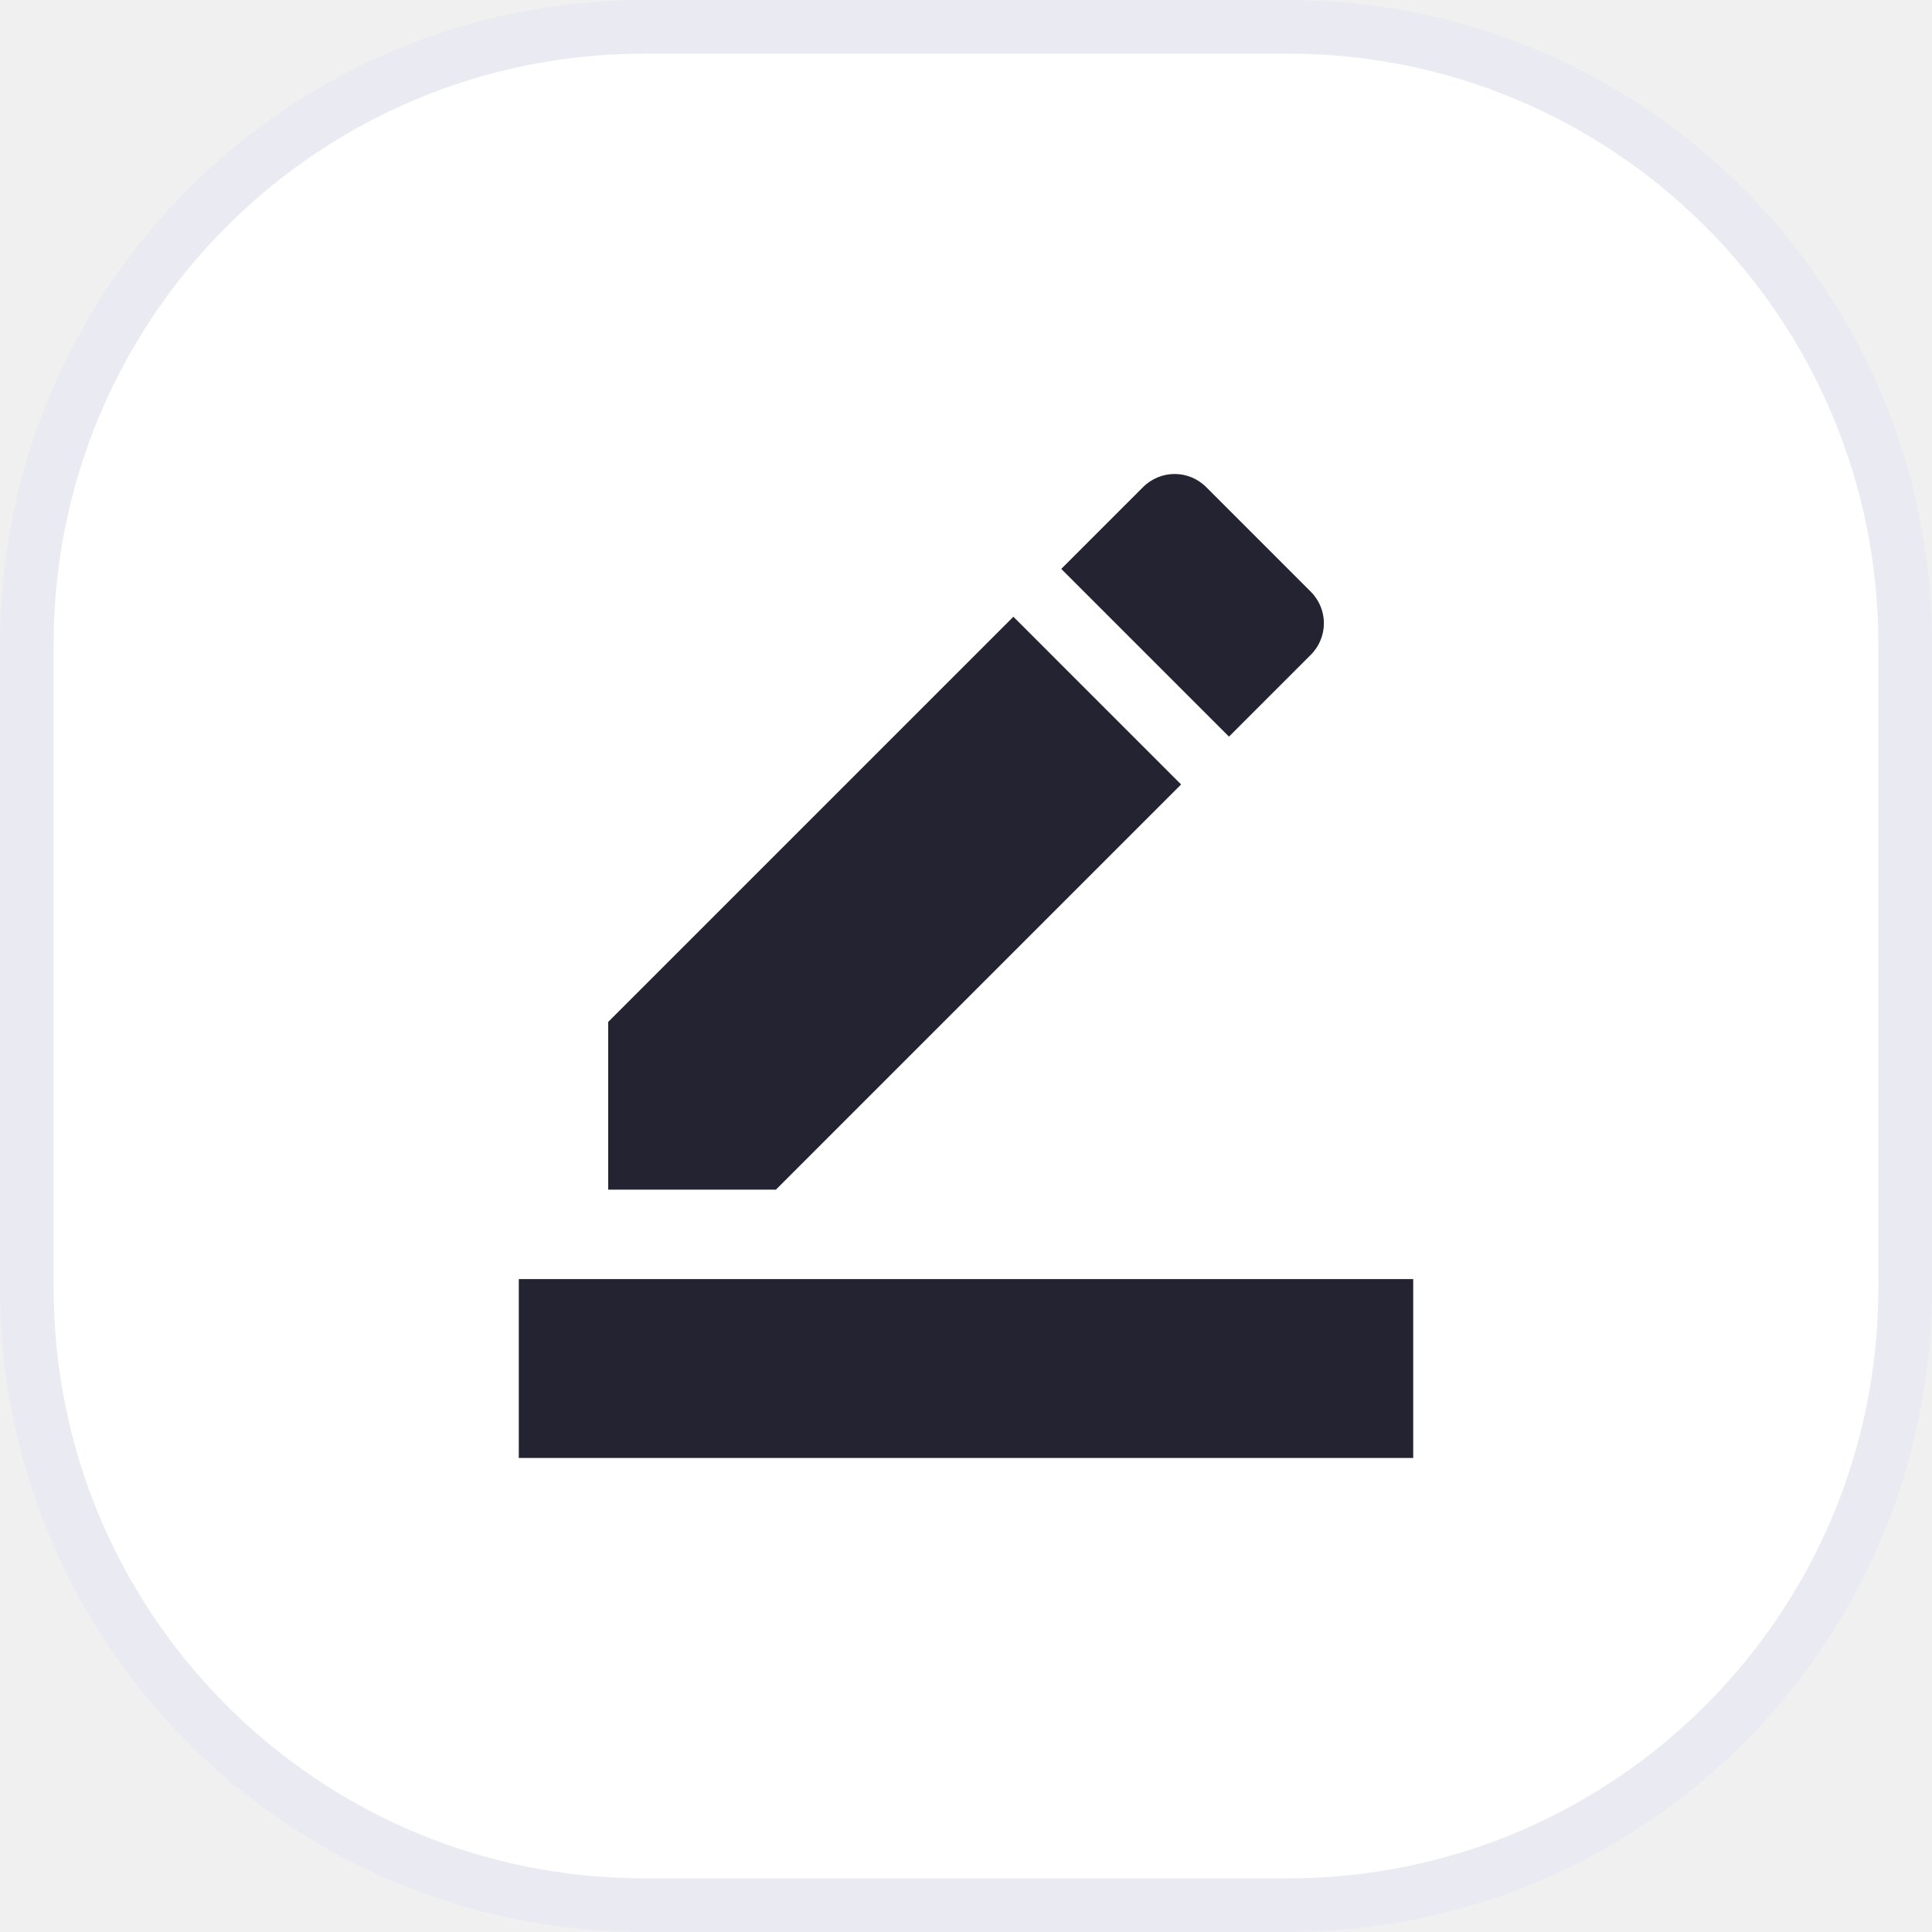
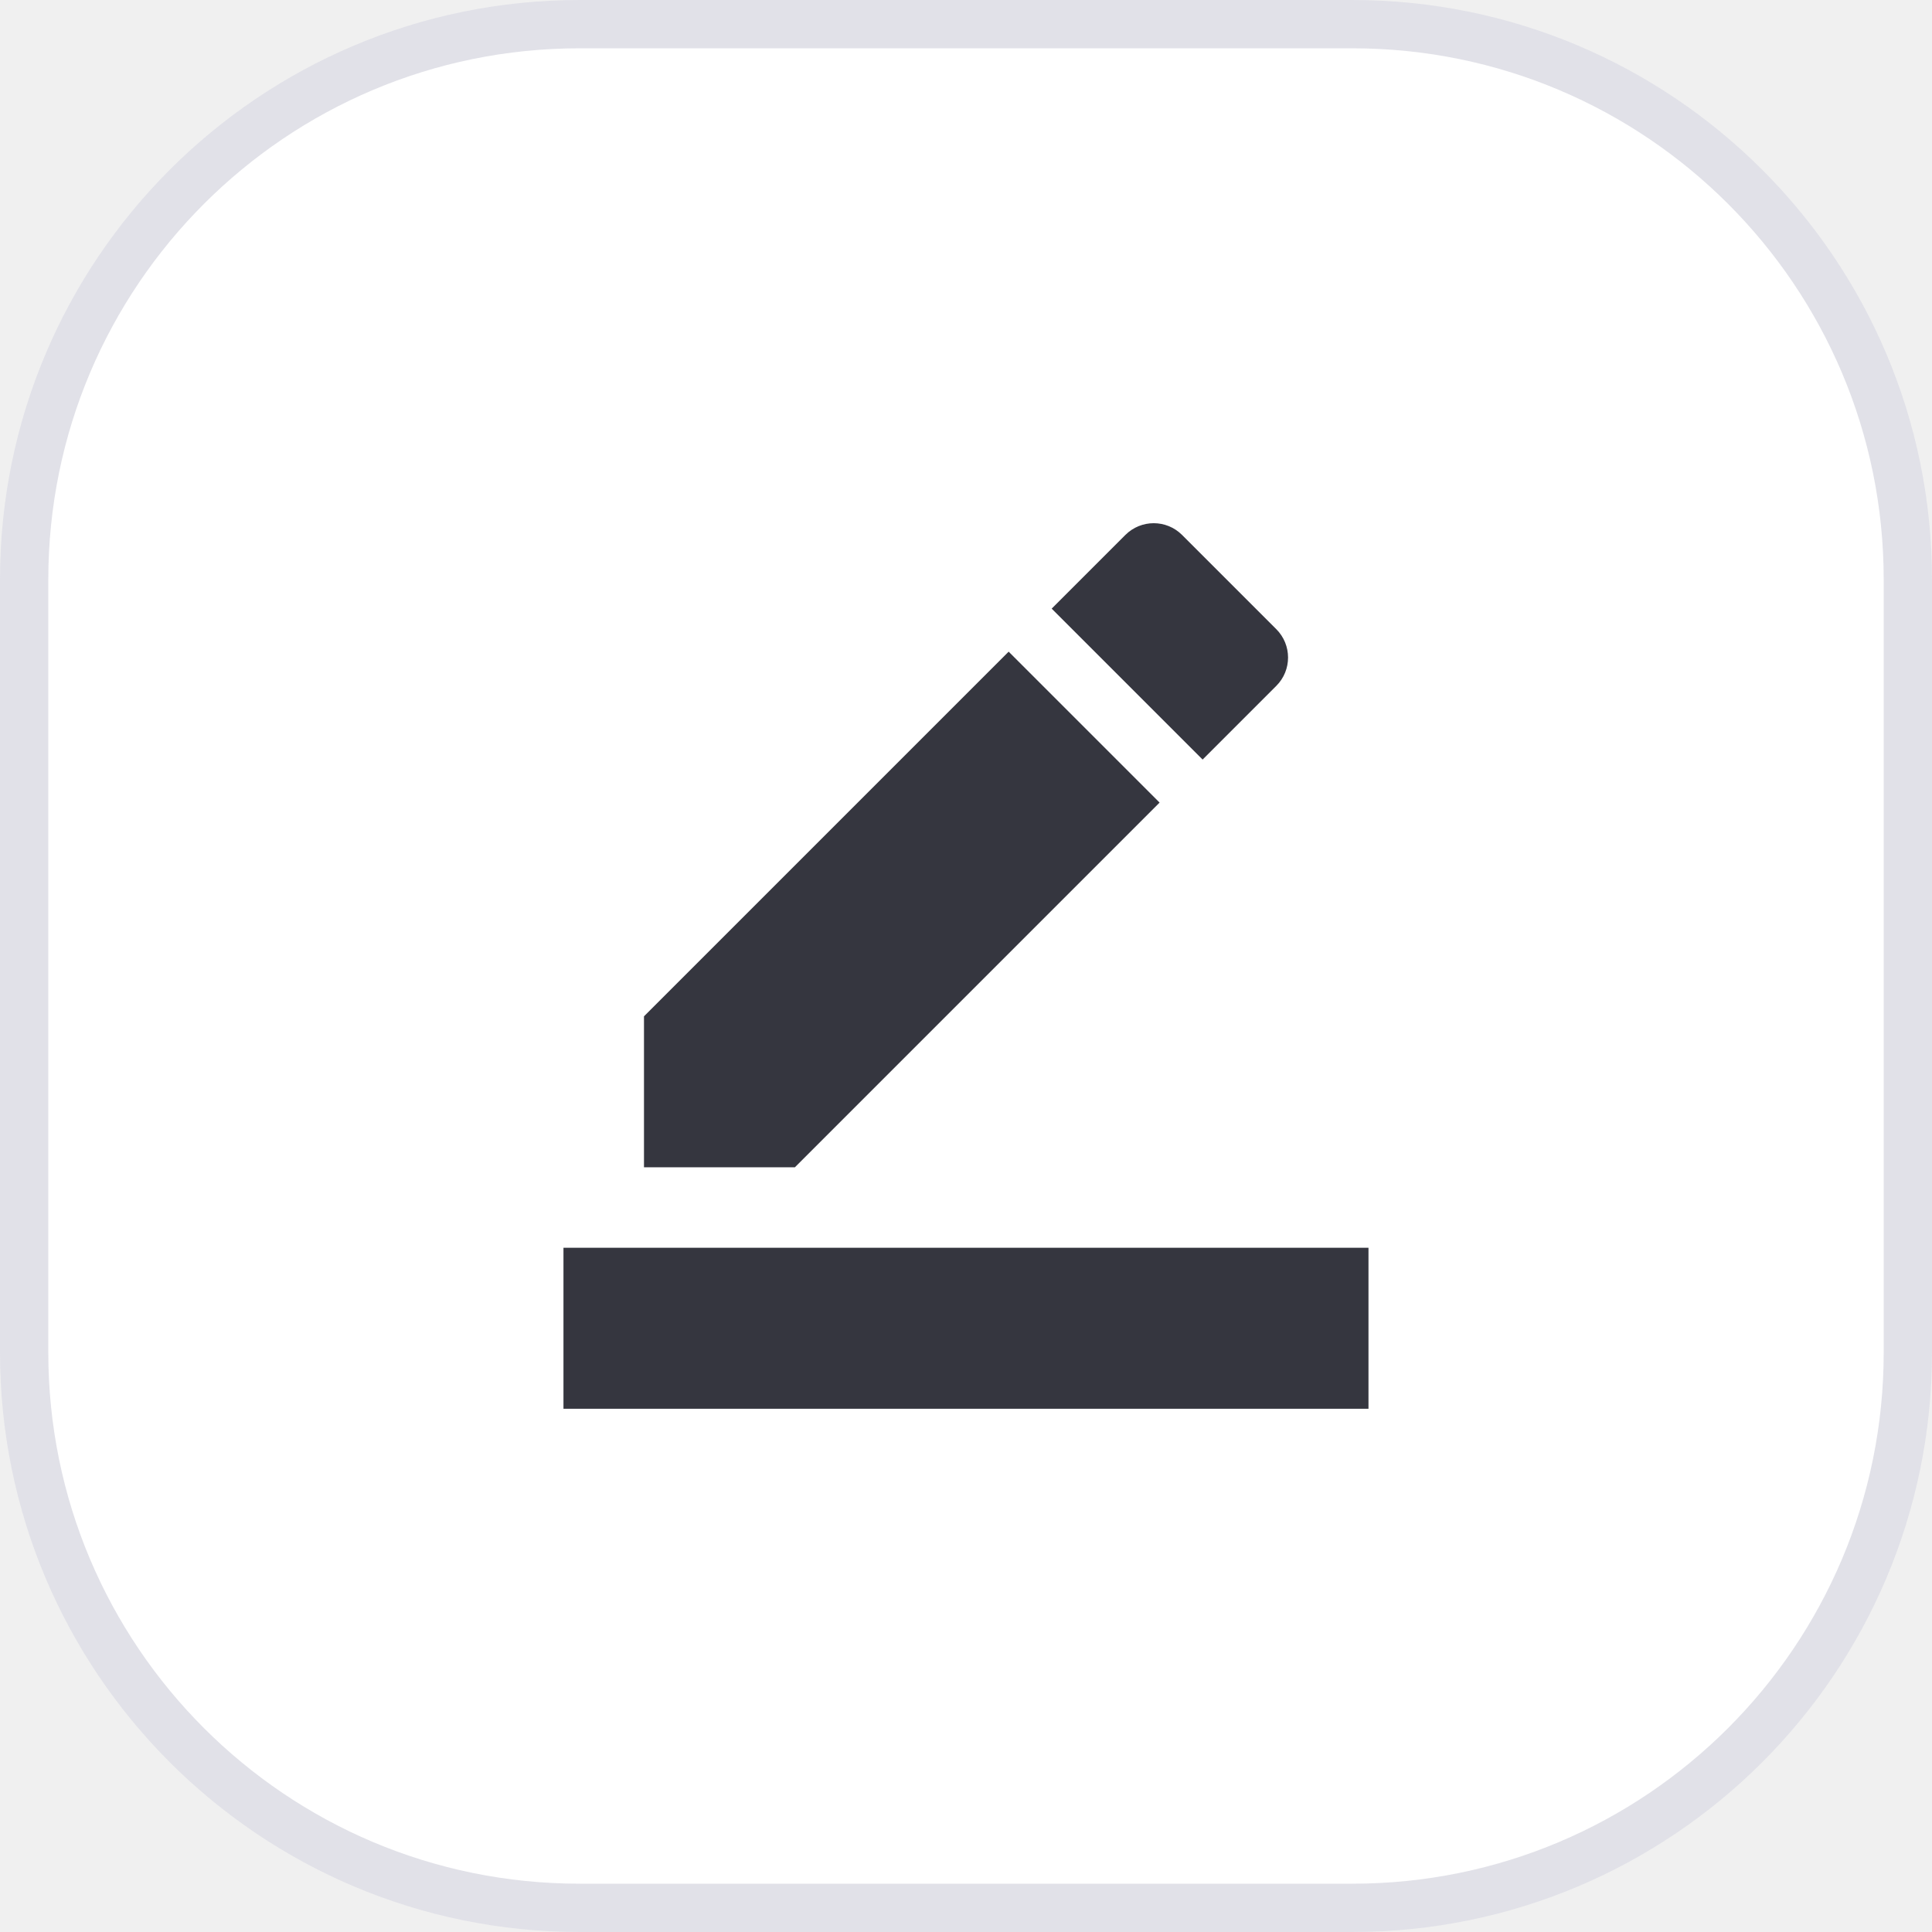
- <svg xmlns="http://www.w3.org/2000/svg" width="36" height="36" viewBox="0 0 36 36" fill="none">
-   <rect x="0.5" y="0.5" width="35" height="35" rx="11.5" fill="white" />
-   <rect x="0.5" y="0.5" width="35" height="35" rx="11.5" stroke="#EAEAF2" />
-   <path d="M26.333 27.167H9.667V23.834H26.333V27.167ZM18.883 11.492L22.008 14.617L14.458 22.167H11.333V19.042L18.883 11.492ZM22.9 13.726L19.775 10.601L21.3 9.076C21.625 8.751 22.15 8.751 22.475 9.076L24.425 11.026C24.75 11.351 24.75 11.876 24.425 12.201L22.9 13.726Z" fill="#232332" />
+ <svg xmlns="http://www.w3.org/2000/svg" width="40" height="40" viewBox="0 0 40 40" fill="none">
+   <rect x="0.5" y="0.5" width="39" height="39" rx="11.5" fill="white" />
+   <rect x="0.5" y="0.5" width="39" height="39" rx="11.5" stroke="#E1E1E8" />
+   <g clip-path="url(#clip0_3623_141186)">
+     <path d="M28.333 29.167H11.666V25.834H28.333V29.167ZM20.883 13.492L24.008 16.617L16.458 24.167H13.333V21.042L20.883 13.492ZM24.899 15.726L21.774 12.601L23.299 11.076C23.624 10.751 24.149 10.751 24.474 11.076L26.424 13.026C26.749 13.351 26.749 13.876 26.424 14.201L24.899 15.726Z" fill="#35363F" />
+   </g>
+   <defs>
+     <clipPath id="clip0_3623_141186">
+       <rect width="20" height="20" fill="white" transform="translate(10 10)" />
+     </clipPath>
+   </defs>
</svg>
